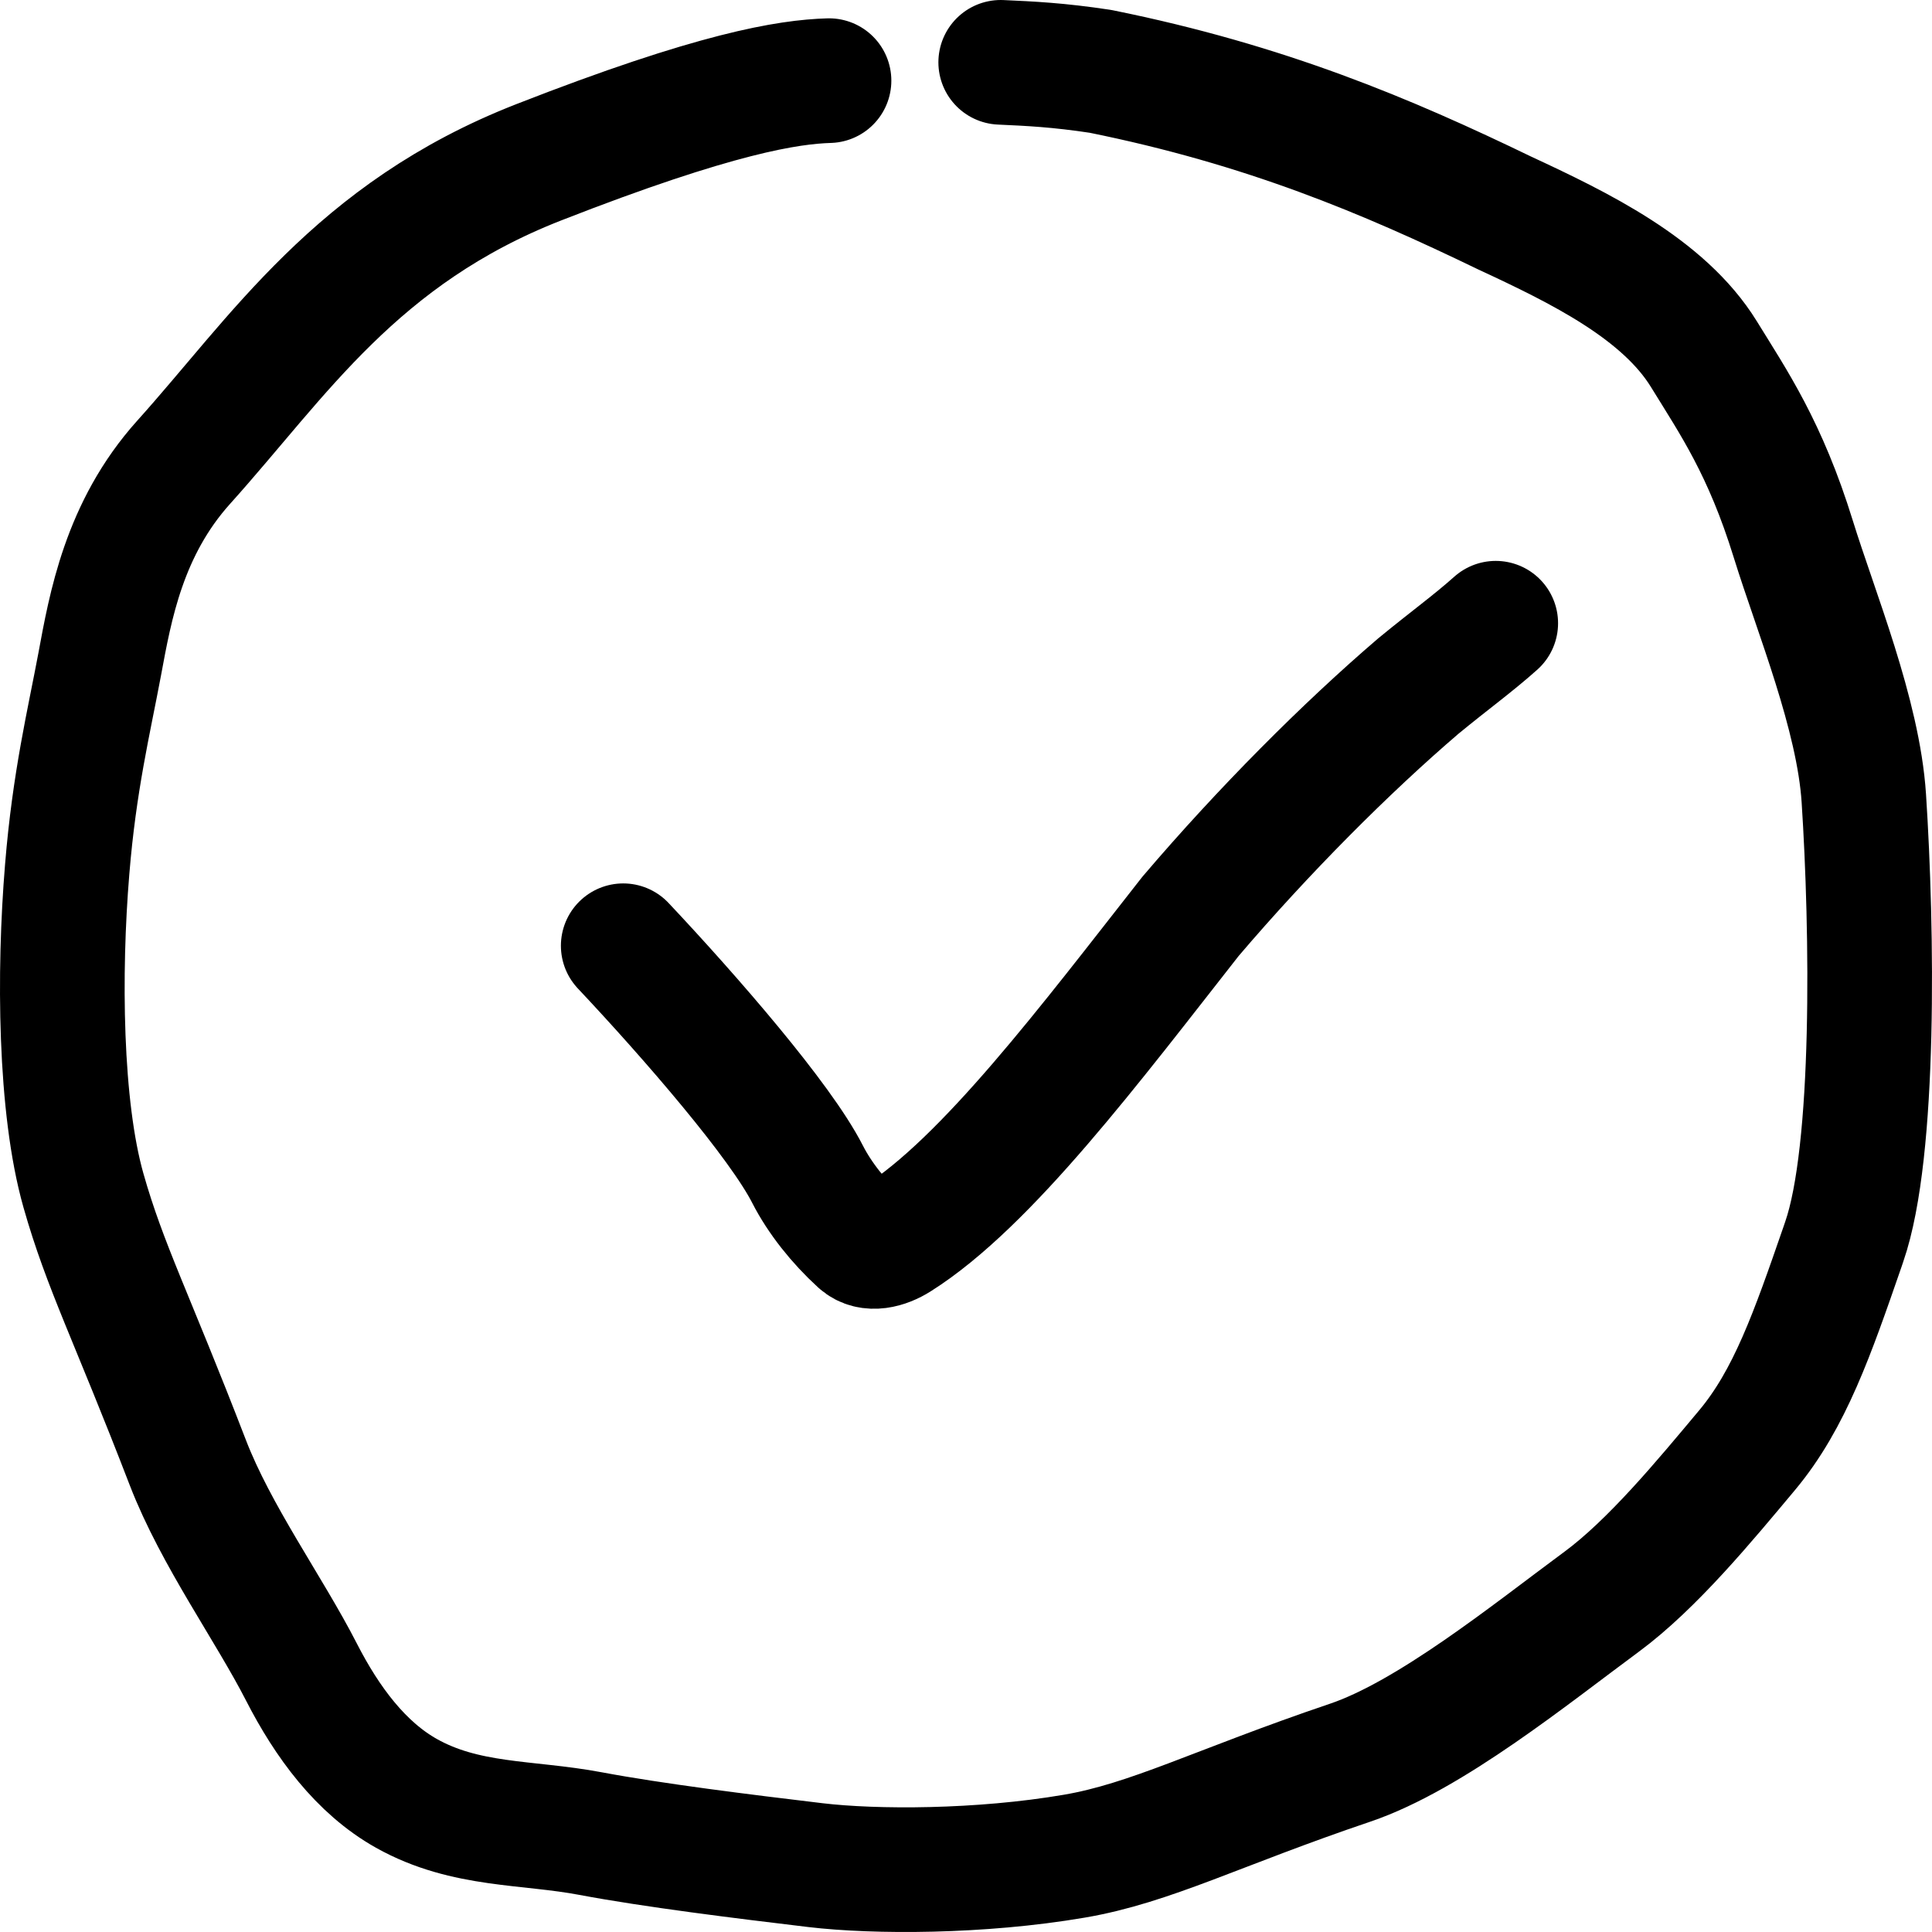
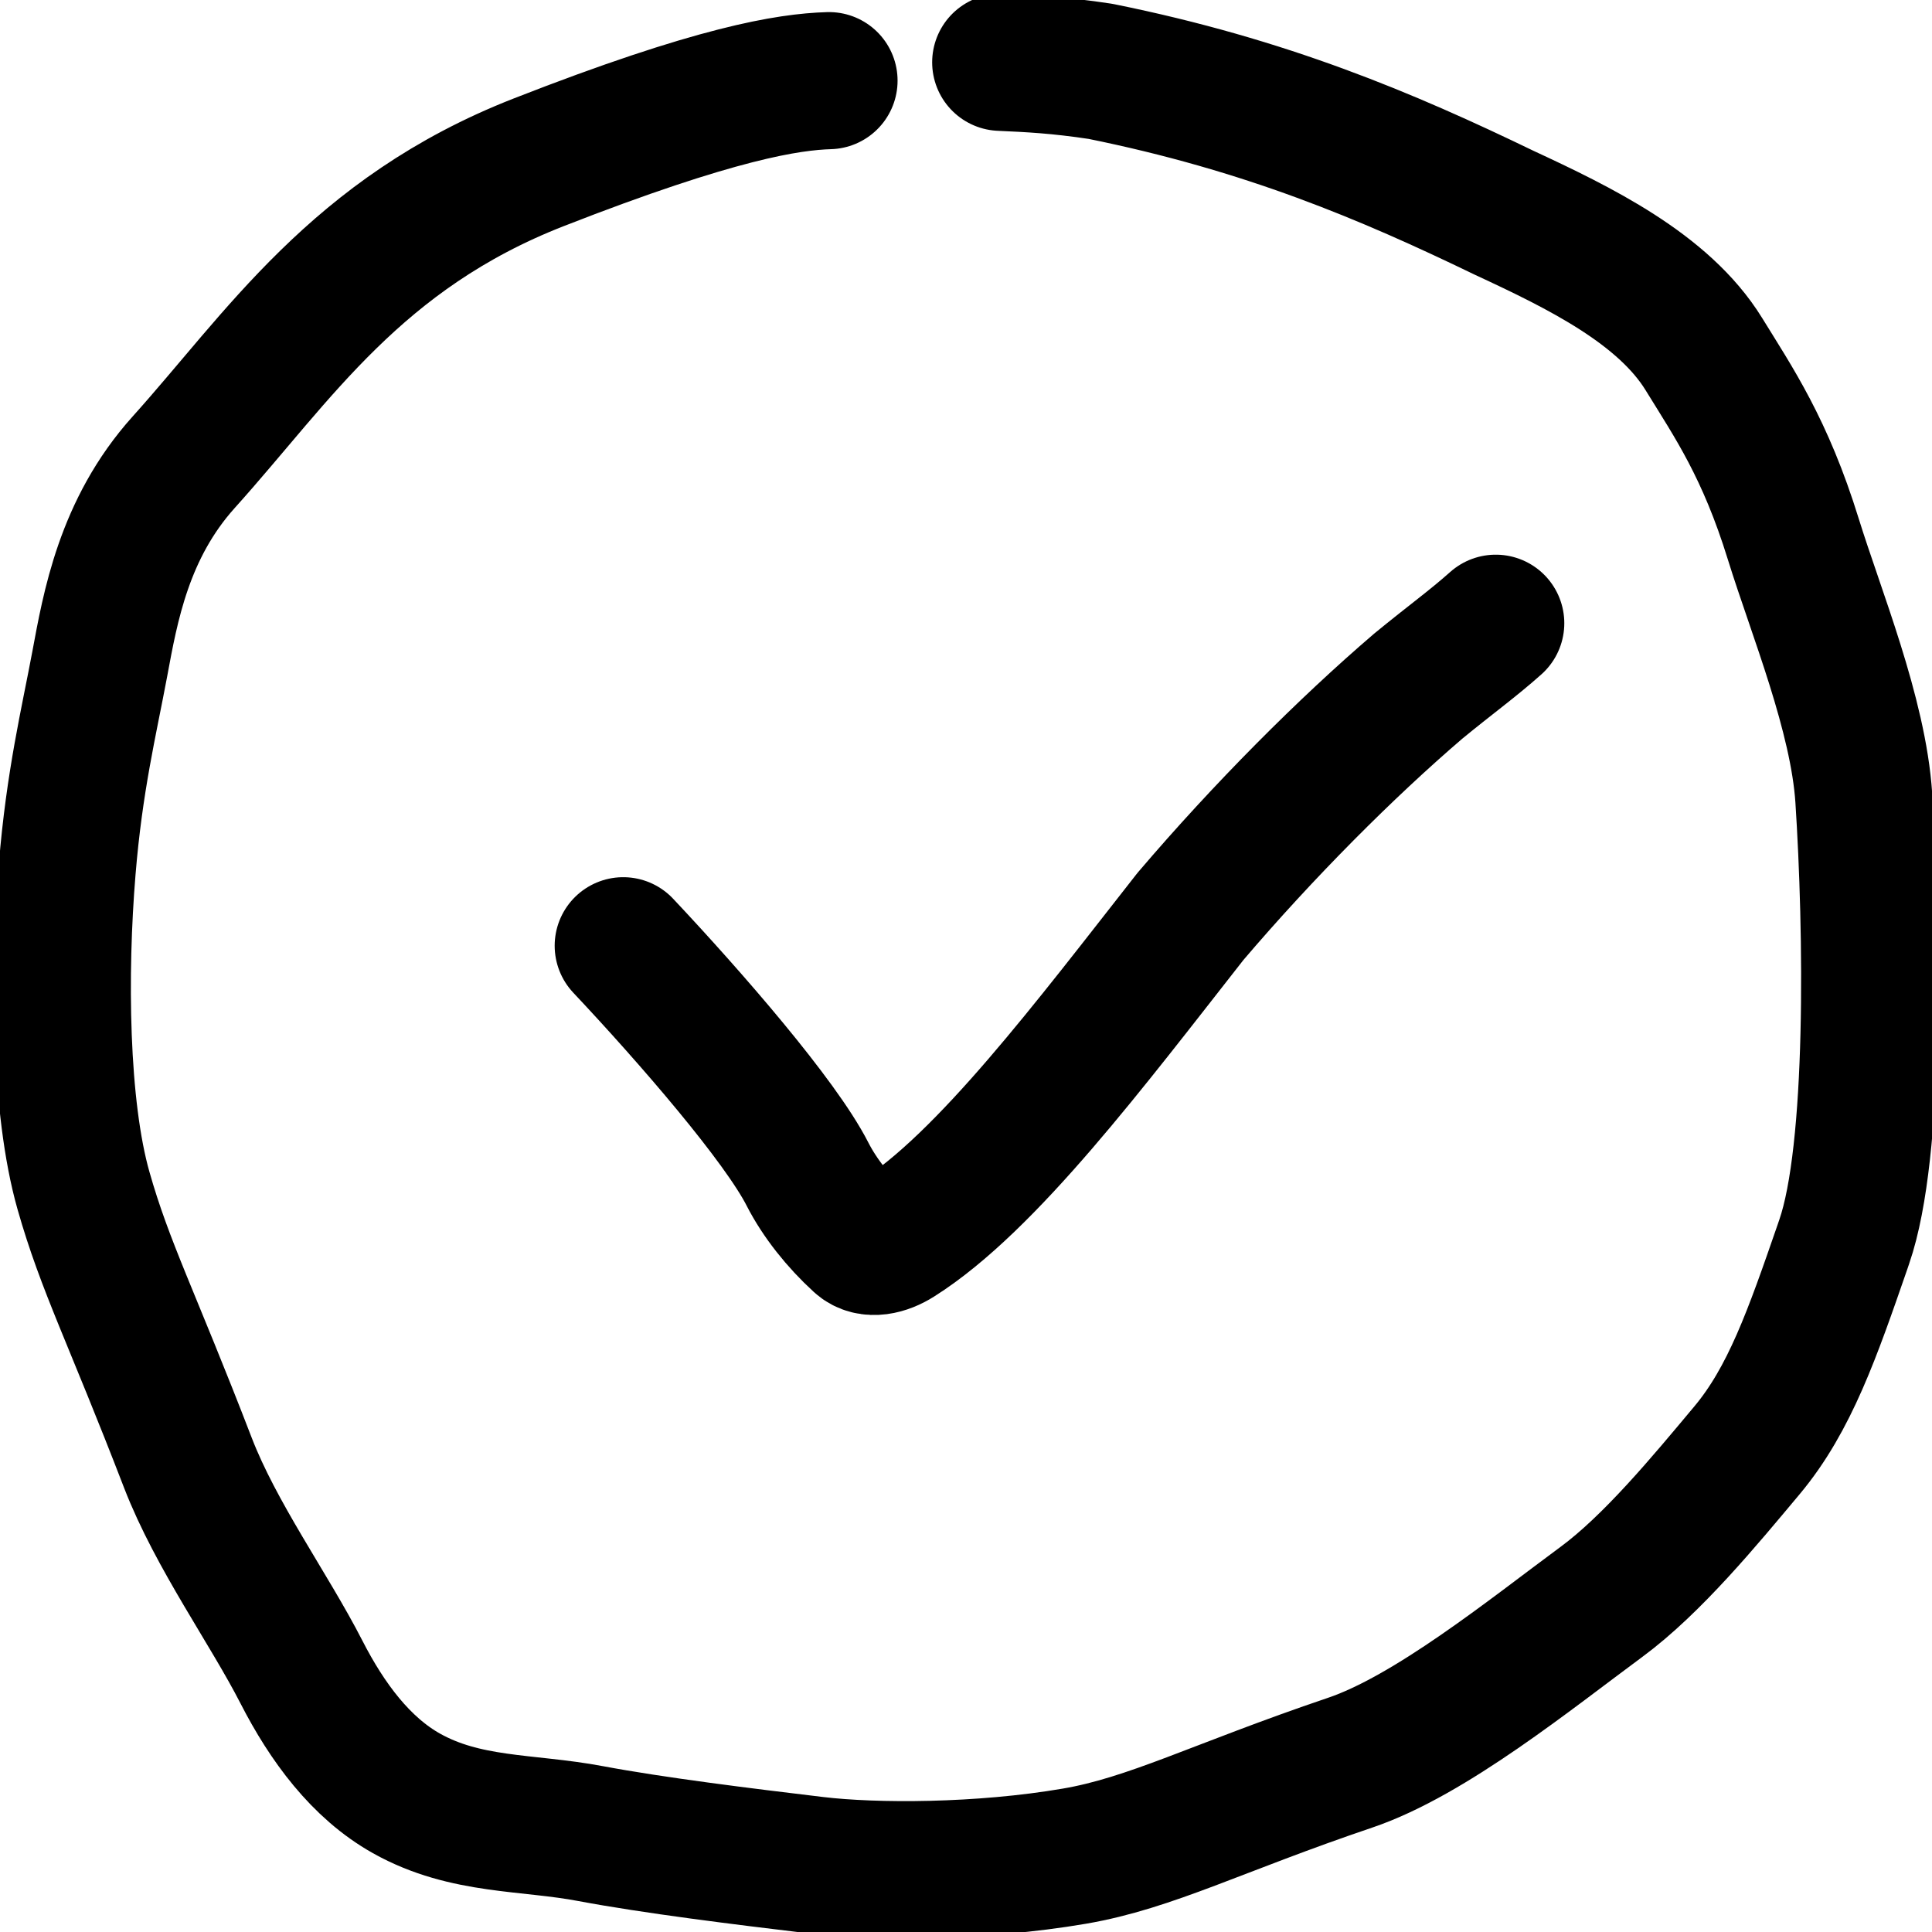
<svg xmlns="http://www.w3.org/2000/svg" width="31" height="31" viewBox="0 0 31 31" fill="none">
-   <path d="M10 15.175C11.083 16.326 12.519 17.981 12.957 18.84C13.153 19.224 13.459 19.607 13.801 19.919C13.958 20.062 14.209 19.995 14.399 19.875C15.832 18.971 17.505 16.738 19.102 14.704C20.279 13.323 21.6 12 22.757 11.009C23.269 10.588 23.629 10.331 24 10" stroke-width="2" stroke-linecap="round" stroke-linejoin="round" stroke="black" />
-   <path d="M13.302 1.294C12.652 1.314 11.493 1.49 8.642 2.605C5.718 3.749 4.467 5.728 2.947 7.417C1.987 8.485 1.77 9.743 1.6 10.657C1.427 11.582 1.194 12.531 1.078 13.949C0.941 15.604 0.959 17.763 1.339 19.102C1.686 20.326 2.112 21.127 3.014 23.469C3.465 24.638 4.316 25.811 4.838 26.831C5.249 27.633 5.789 28.365 6.522 28.776C7.471 29.308 8.461 29.229 9.476 29.421C10.488 29.611 11.912 29.787 13.084 29.927C14.042 30.041 15.73 30.041 17.235 29.784C18.463 29.575 19.529 29.006 21.662 28.284C22.946 27.85 24.555 26.545 25.696 25.703C26.515 25.099 27.356 24.078 28.033 23.269C28.718 22.45 29.083 21.395 29.566 20L29.592 19.923C30.096 18.467 30.043 14.901 29.906 12.807C29.818 11.463 29.138 9.824 28.775 8.652C28.323 7.19 27.819 6.461 27.339 5.681C26.692 4.632 25.344 3.975 24.137 3.415C22.255 2.505 20.312 1.681 17.658 1.145C16.979 1.042 16.525 1.021 16.057 1" stroke-width="2" stroke-linecap="round" stroke-linejoin="round" stroke="black" />
+   <path d="M10 15.175C11.083 16.326 12.519 17.981 12.957 18.84C13.153 19.224 13.459 19.607 13.801 19.919C13.958 20.062 14.209 19.995 14.399 19.875C15.832 18.971 17.505 16.738 19.102 14.704C20.279 13.323 21.6 12 22.757 11.009C23.269 10.588 23.629 10.331 24 10" stroke-width="2.2" stroke-linecap="round" stroke-linejoin="round" stroke="black" />
+   <path d="M13.302 1.294C12.652 1.314 11.493 1.49 8.642 2.605C5.718 3.749 4.467 5.728 2.947 7.417C1.987 8.485 1.77 9.743 1.6 10.657C1.427 11.582 1.194 12.531 1.078 13.949C0.941 15.604 0.959 17.763 1.339 19.102C1.686 20.326 2.112 21.127 3.014 23.469C3.465 24.638 4.316 25.811 4.838 26.831C5.249 27.633 5.789 28.365 6.522 28.776C7.471 29.308 8.461 29.229 9.476 29.421C10.488 29.611 11.912 29.787 13.084 29.927C14.042 30.041 15.73 30.041 17.235 29.784C18.463 29.575 19.529 29.006 21.662 28.284C22.946 27.85 24.555 26.545 25.696 25.703C26.515 25.099 27.356 24.078 28.033 23.269C28.718 22.45 29.083 21.395 29.566 20L29.592 19.923C30.096 18.467 30.043 14.901 29.906 12.807C29.818 11.463 29.138 9.824 28.775 8.652C28.323 7.19 27.819 6.461 27.339 5.681C26.692 4.632 25.344 3.975 24.137 3.415C22.255 2.505 20.312 1.681 17.658 1.145C16.979 1.042 16.525 1.021 16.057 1" stroke-width="2.2" stroke-linecap="round" stroke-linejoin="round" stroke="black" />
</svg>
